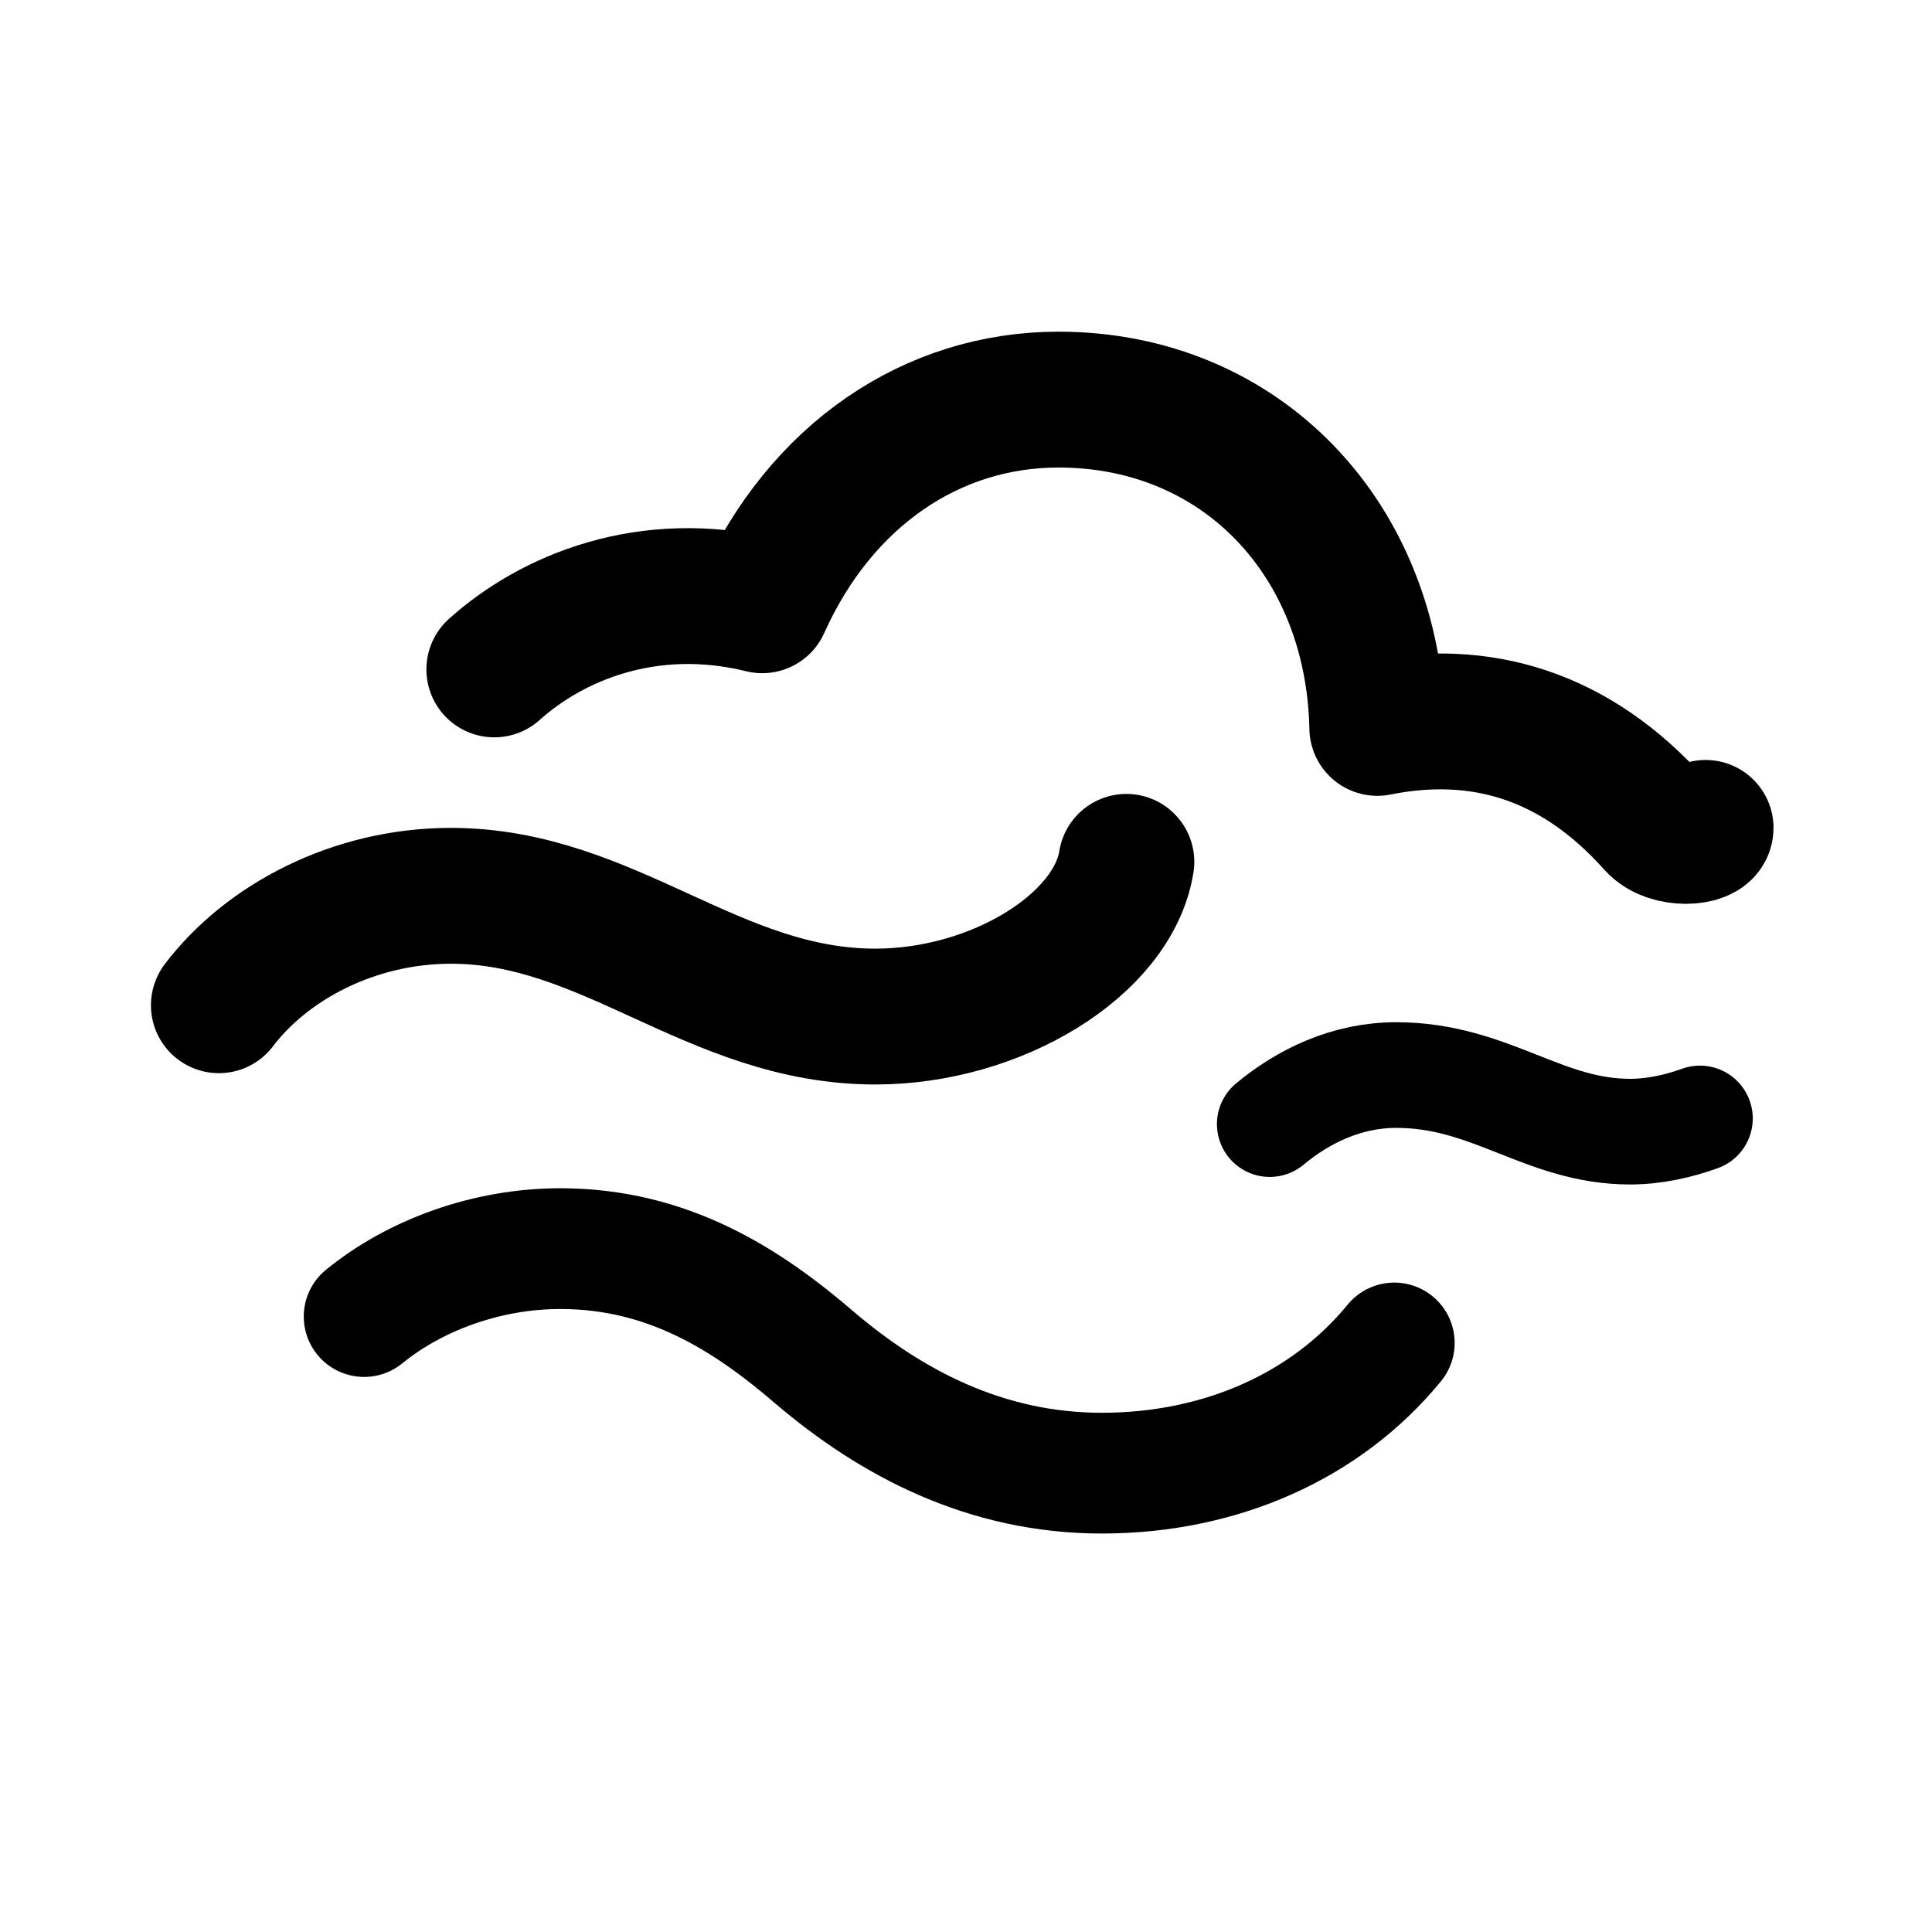
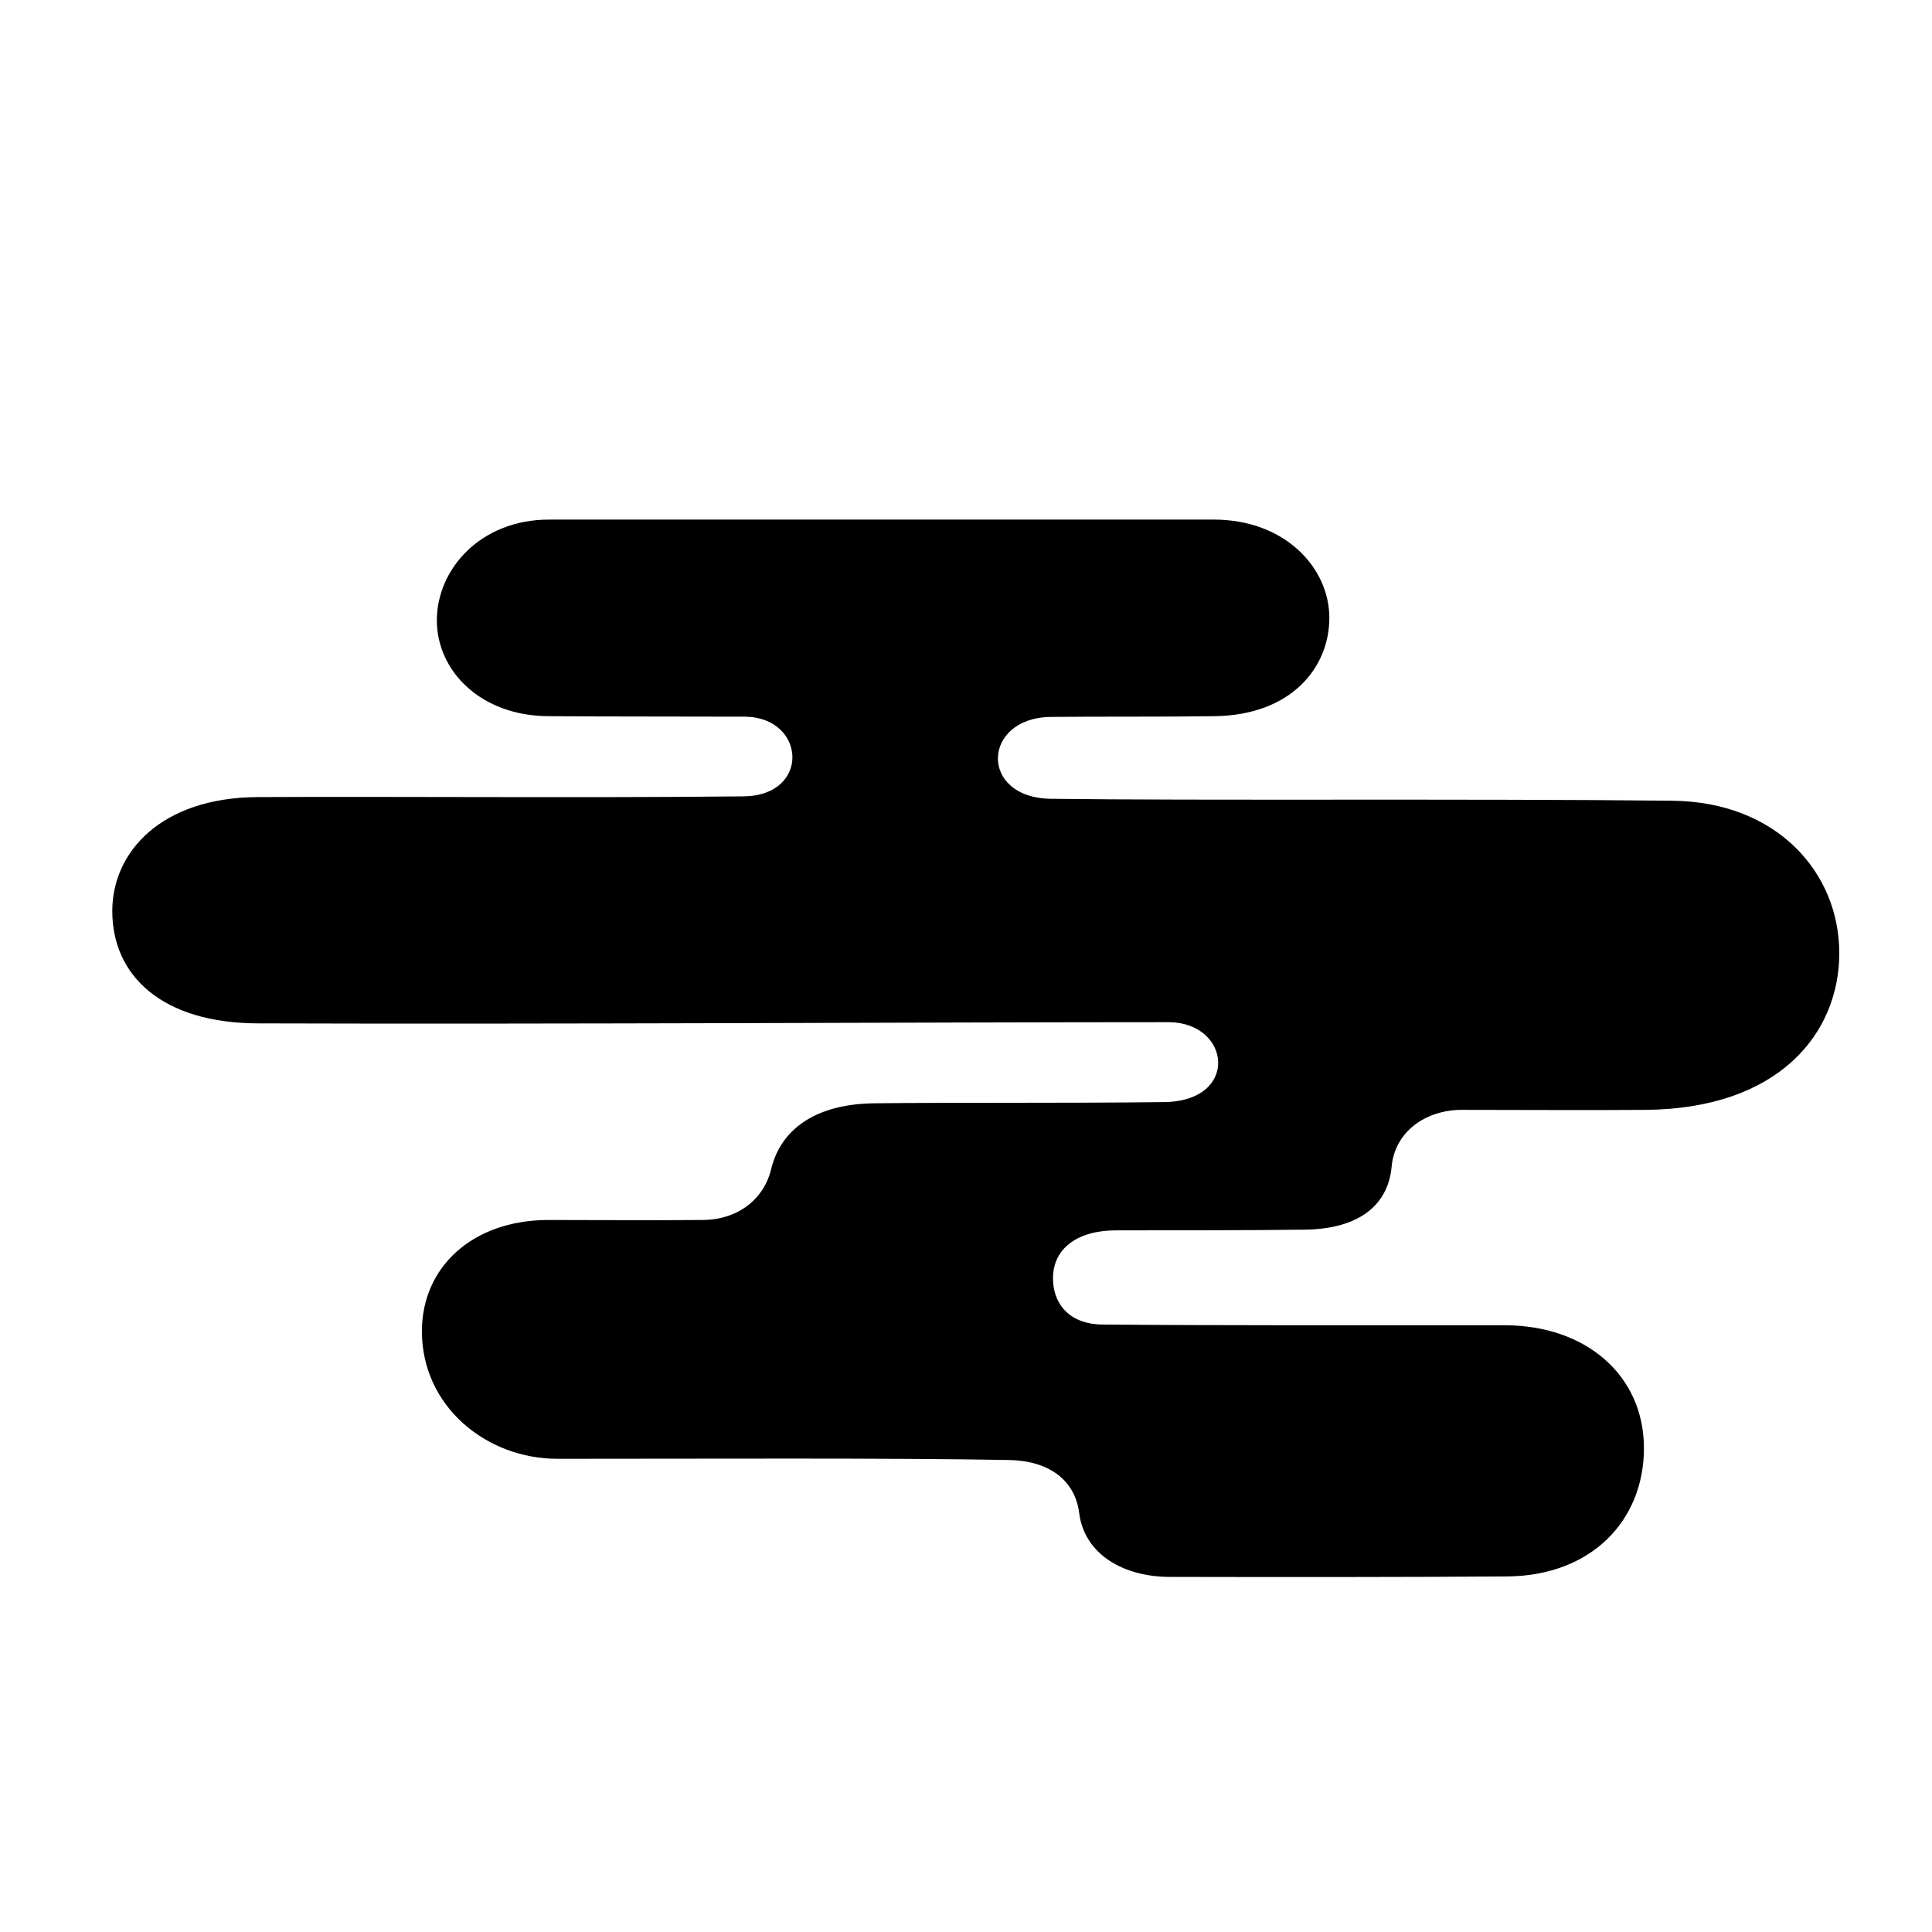
<svg xmlns="http://www.w3.org/2000/svg" width="512" height="512" viewBox="0 0 512 512">
-   <g fill="none" stroke-linecap="round" stroke-linejoin="round">
-     <path d="m131 177.4c15-13.5 40.5-24.5 71-17 15.5-34.5 45-54.5 78.5-54.5 48.5 0 83.5 37 84.5 87 27.5-5.5 52.5 2 73.5 25.5 4 4.5 13.5 3.5 13.5 1" stroke="#000" stroke-width="36" />
-     <path d="m58 266.4c12.5-16.5 35.5-29 61.5-29 42 0 69.5 32 112.5 32 32 0 63-19 66.5-41" stroke="#000" stroke-width="36" />
-     <path d="m96.5 348.9c13.5-11 32.5-18 52-18 28.5 0 49.5 13.5 67.5 29 20 17 45 30.5 76 30.5 31.5 0 59.5-12.5 77.5-34.5" stroke="#000" stroke-width="32" />
-     <path d="m336.5 297.9c9-7.5 20.5-13 33.5-13 25 0 39 15 62 15 6.5 0 13-1.5 18.5-3.5" stroke="#000" stroke-width="28" />
-   </g>
+   <path d="m443.2 212.2c-54.14-0.576-125 0-164.7-0.512-19.14-0.256-18.3-21.5 0-21.7 13.7-0.128 29.82 0 43.33-0.192 20.42-0.256 30.46-12.93 30.46-26.05 0-13.18-11.65-26.05-30.66-26.05h-176.1c-18.37 0-29.76 13.31-29.76 26.69 0 13.44 11.65 25.41 29.76 25.41 16.58 0.128 37.06 0.064 51.84 0.128 16.26 0.128 17.54 20.99-0.384 21.12-41.92 0.448-91.71 0-128.7 0.192-25.54 0.128-38.53 14.53-38.53 30.21 0 17.15 13.25 29.76 38.78 29.76 77.82 0.256 180.4-0.32 241.1-0.32 16.58 0 19.01 20.99-1.216 21.18-25.54 0.32-55.68 0.064-76.8 0.32-15.36 0.192-24.58 6.784-27.2 17.22-1.92 8.256-8.896 13.63-18.18 13.7-13.82 0.128-28.93 0-41.15 0-19.97 0.128-33.28 12.54-33.28 29.5 0 19.84 17.02 33.79 35.9 33.79 39.42 0 88.51-0.256 119.7 0.32 10.56 0.192 17.41 5.312 18.56 13.89 1.344 11.2 11.9 17.09 24.06 17.09 28.99 0.064 65.02 0.064 89.47-0.128 22.14-0.192 36.16-14.72 36.16-33.98 0-19.26-15.3-32.58-36.93-32.58-35.26 0-79.23 0.064-106.5-0.192-9.216-0.064-13.18-5.888-13.18-12.22 0-7.936 6.464-12.74 16.77-12.74 15.74 0 35.65 0 50.3-0.192 13.7-0.256 21.63-6.208 22.66-16.51 0.768-9.472 9.088-15.23 18.62-15.23 16.77 0 33.73 0.128 48.64 0 35.39-0.256 51.39-20.29 51.39-41.54 0-21.31-16.51-40.13-44.29-40.38z" fill="#000" />
</svg>
